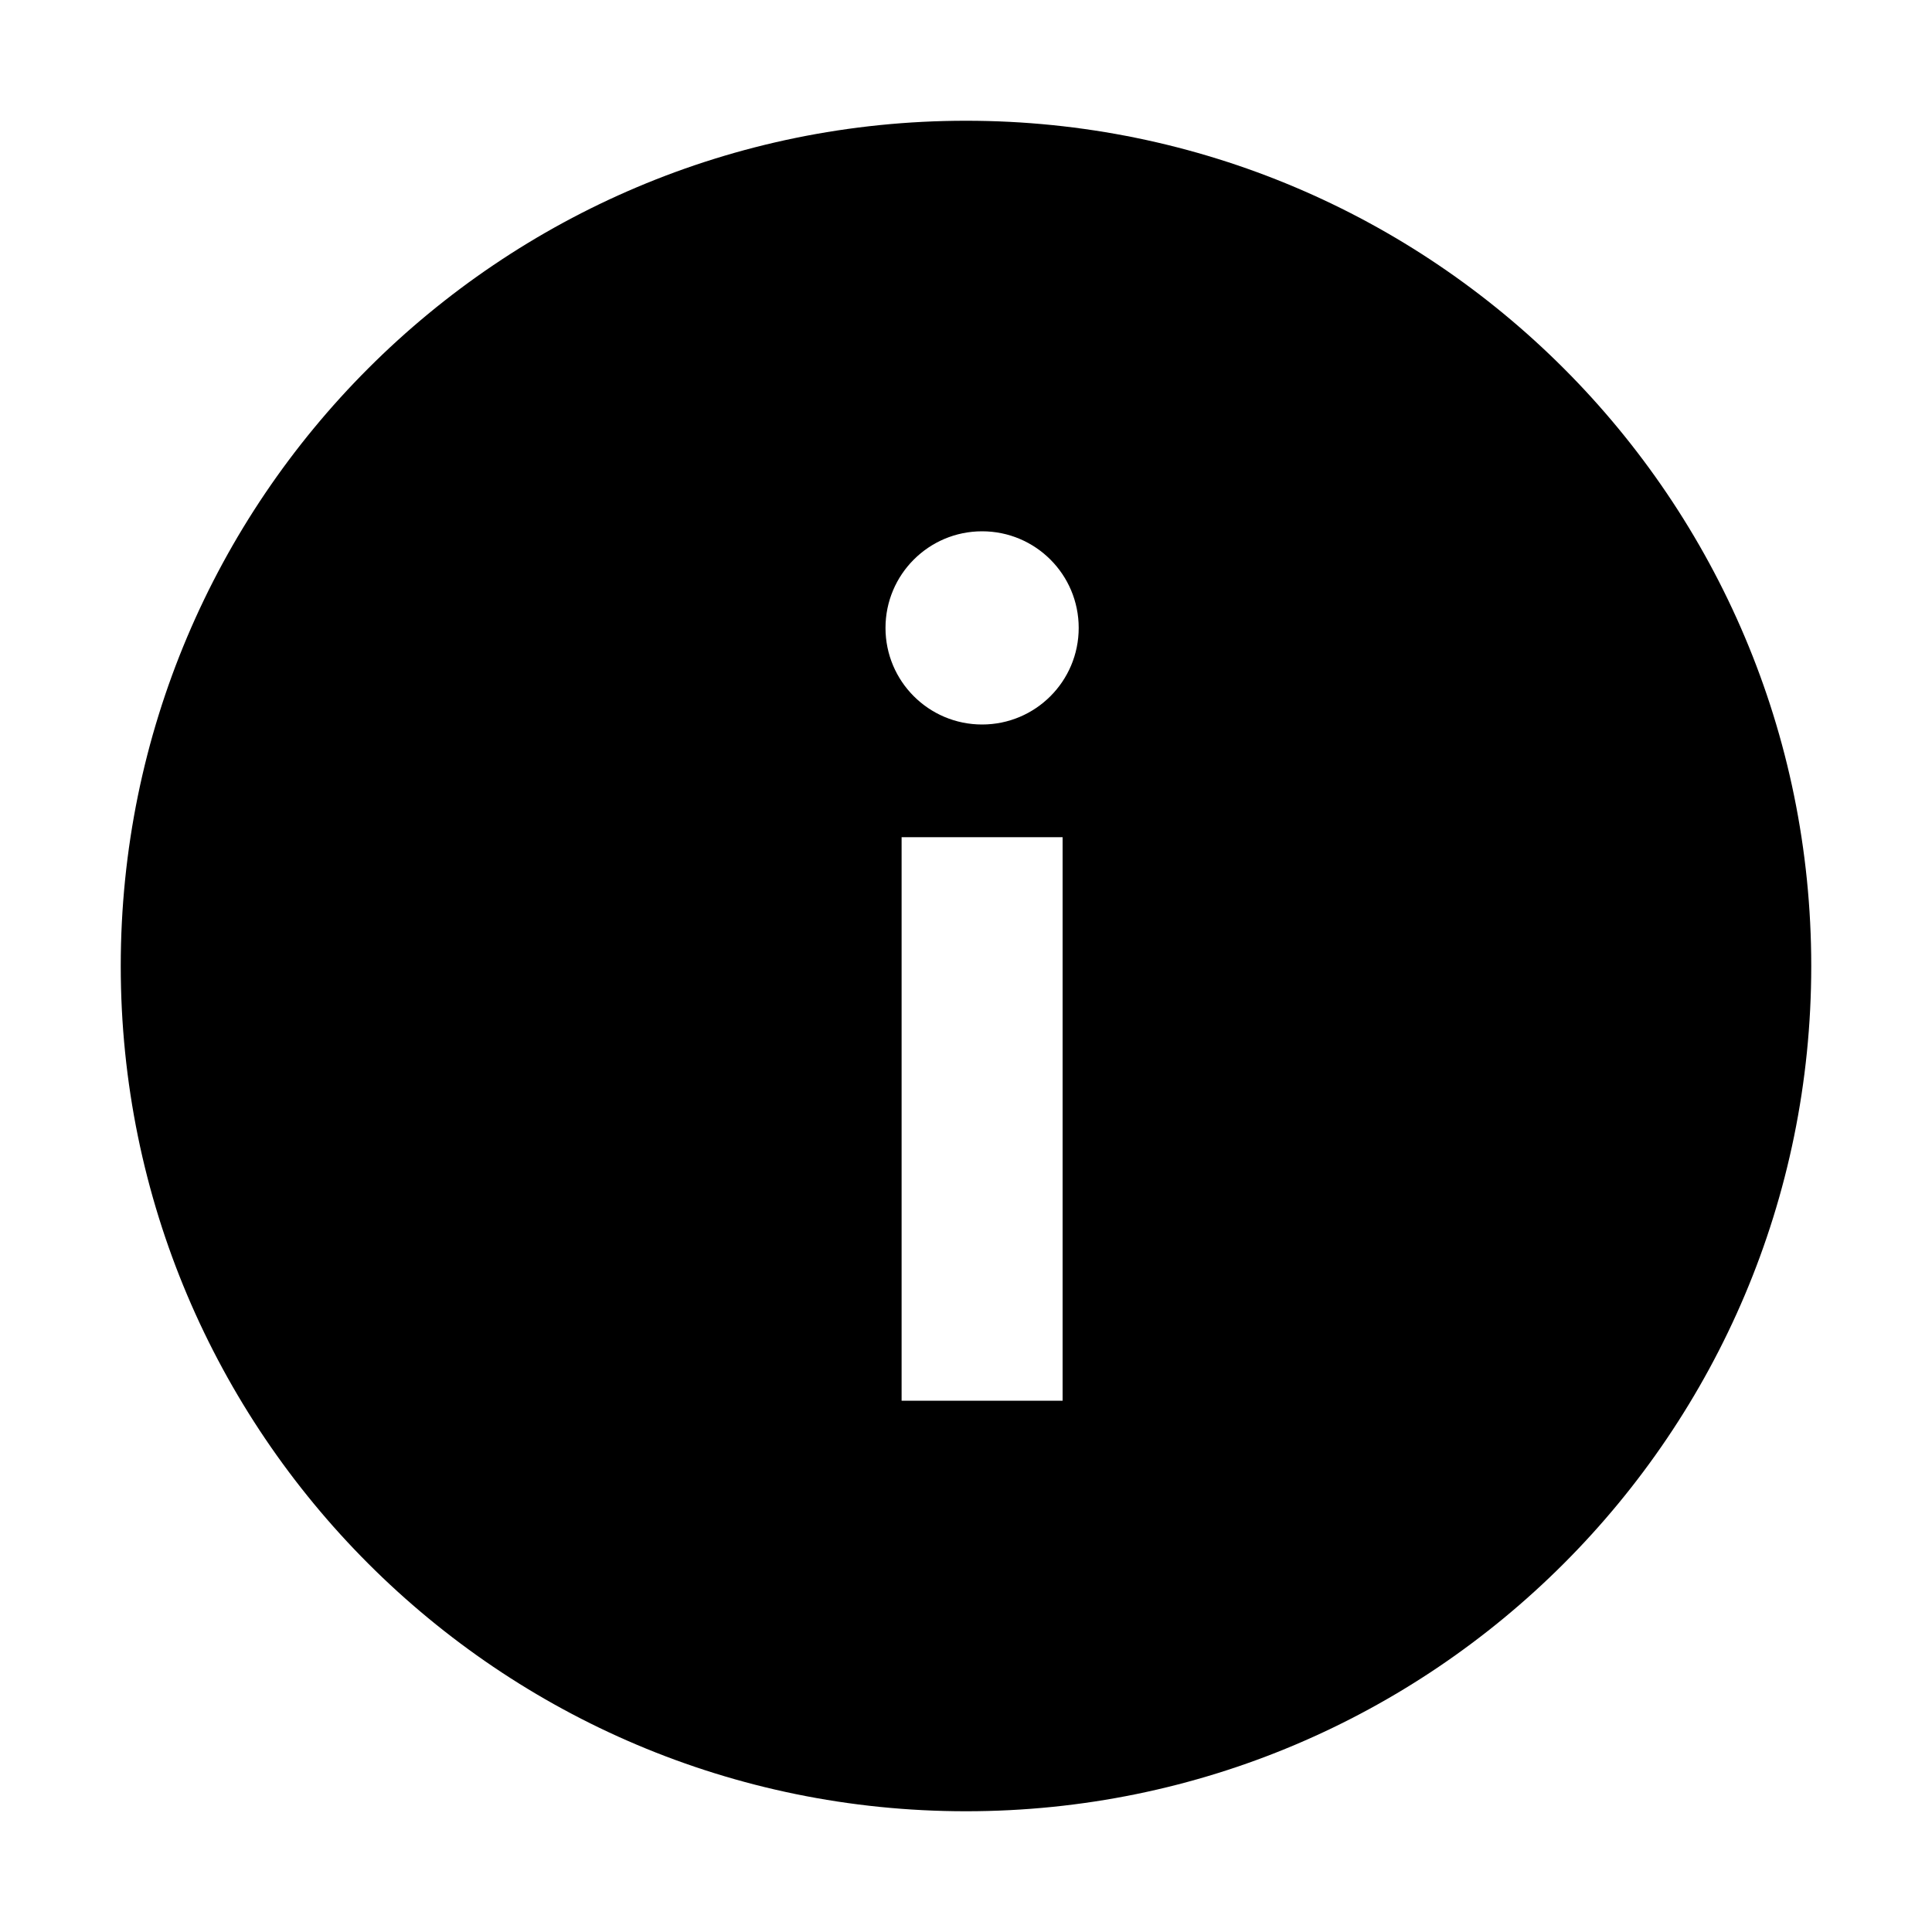
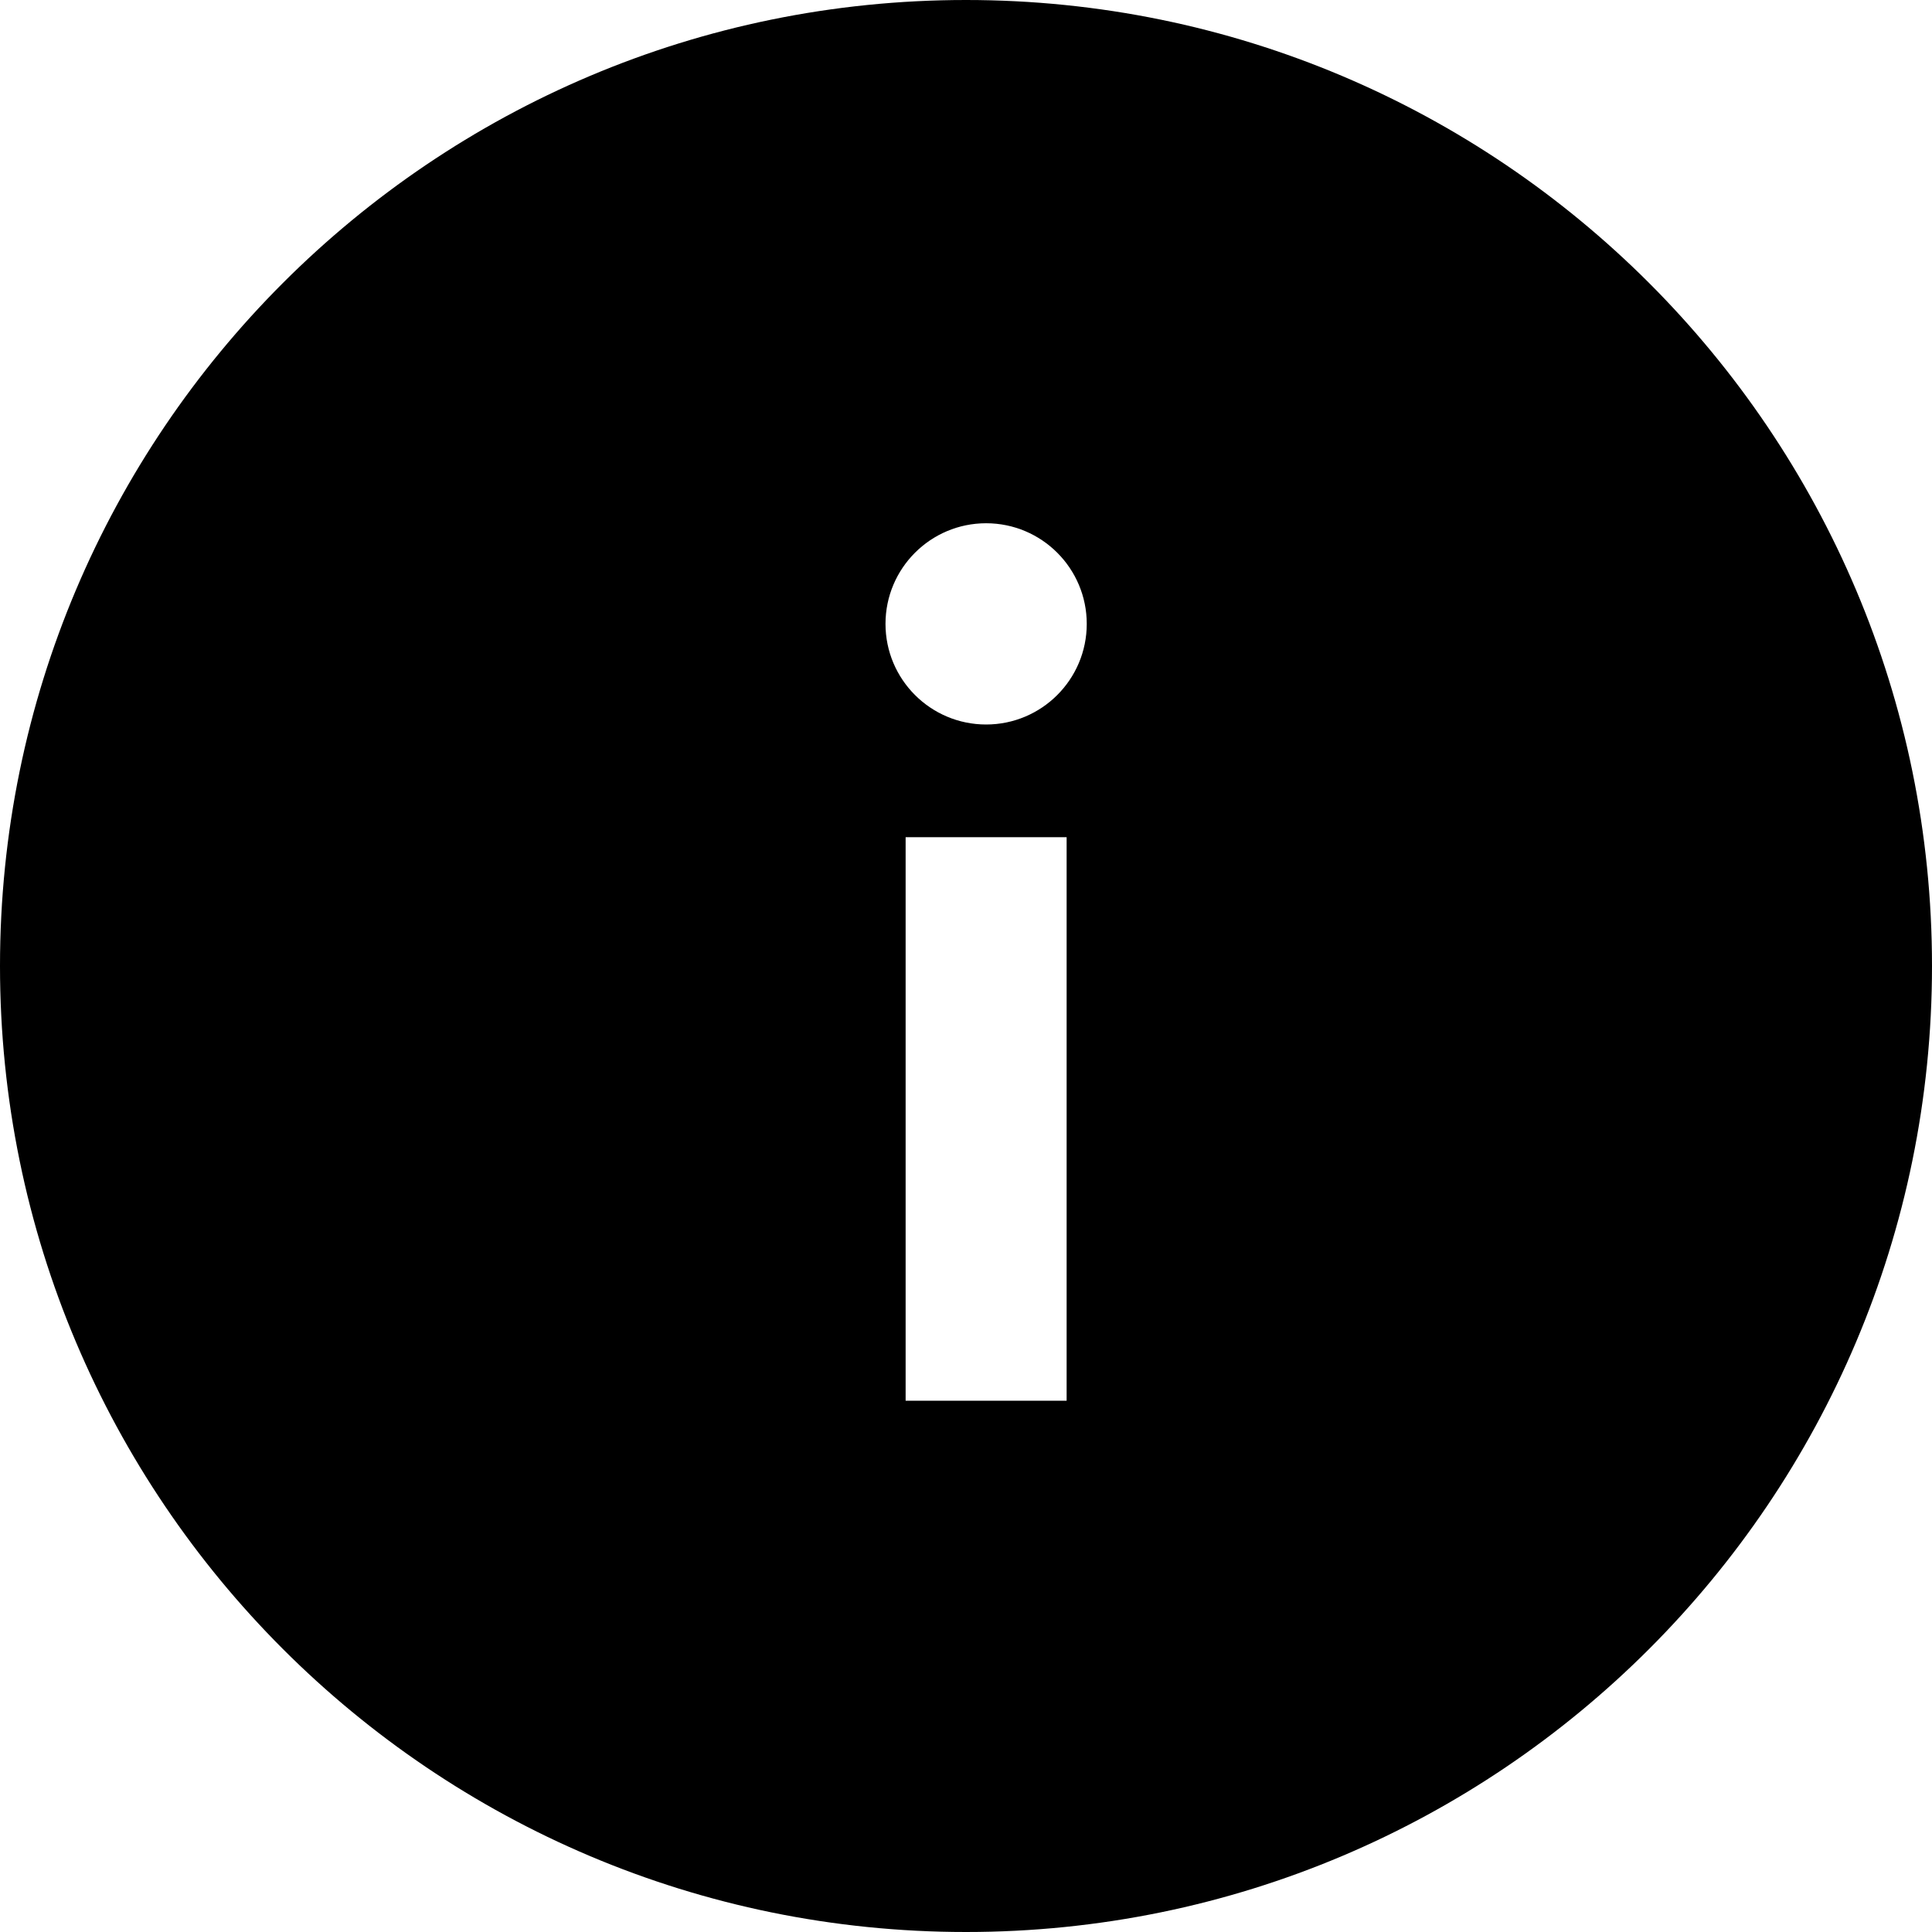
<svg xmlns="http://www.w3.org/2000/svg" width="24" height="24" viewBox="0 0 24 24">
-   <g fill="none" fill-rule="evenodd">
-     <path d="M12,1.5 C17.799,1.5 22.5,6.201 22.5,12 C22.5,17.799 17.799,22.5 12,22.5 C6.201,22.5 1.5,17.799 1.5,12 C1.5,6.201 6.201,1.5 12,1.5 Z M13.2,10.4 L11.2,10.4 L11.2,17.4 L13.2,17.4 L13.2,10.4 Z M12.2,6.6 C11.537,6.6 11,7.137 11,7.8 C11,8.463 11.537,9 12.2,9 C12.863,9 13.4,8.463 13.4,7.8 C13.4,7.137 12.863,6.6 12.2,6.6 Z" fill="#000" />
-   </g>
+   <path d="M12,0 C18.627,0 24,5.373 24,12 C24,18.627 18.627,24 12,24 C5.373,24 0,18.627 0,12 C0,5.373 5.373,0 12,0 Z M13.25,10.4 L11.25,10.4 L11.25,17.4 L13.25,17.4 L13.25,10.4 Z M12.25,6.5 C11.56,6.5 11,7.06 11,7.75 C11,8.44 11.56,9 12.25,9 C12.94,9 13.5,8.44 13.5,7.75 C13.5,7.06 12.94,6.5 12.25,6.5 Z" fill="#000" fill-rule="evenodd" />
</svg>
